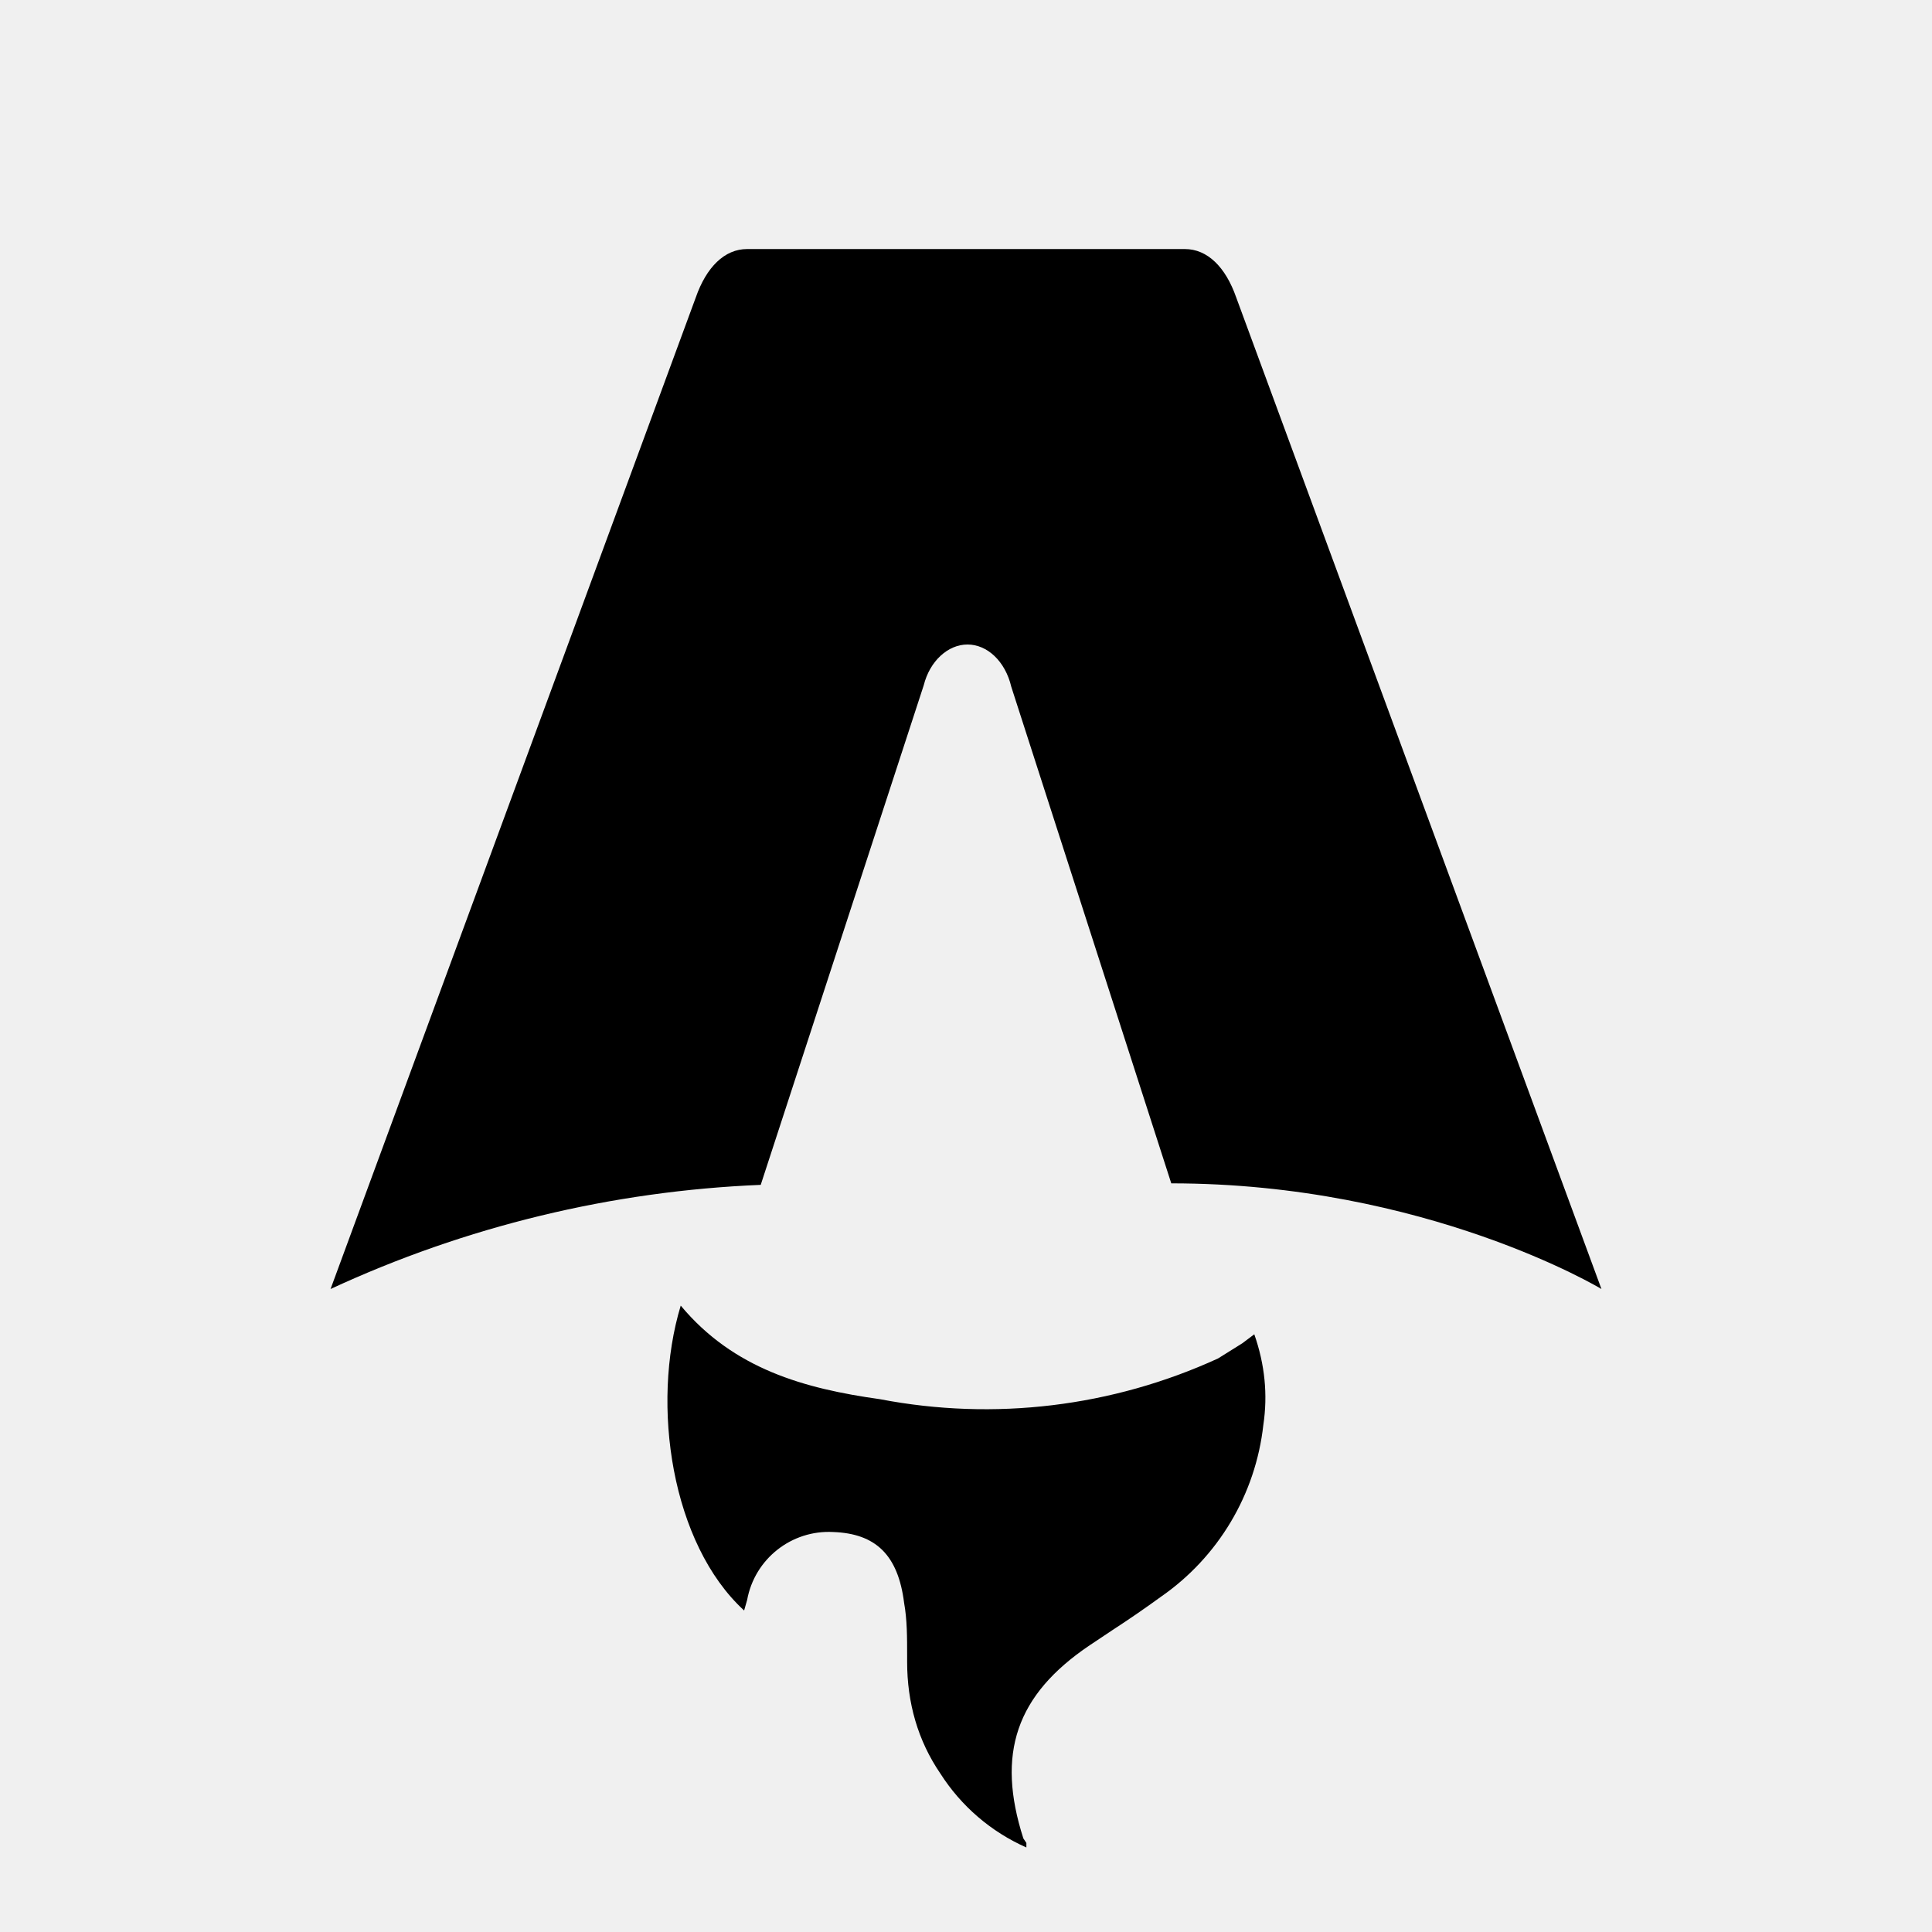
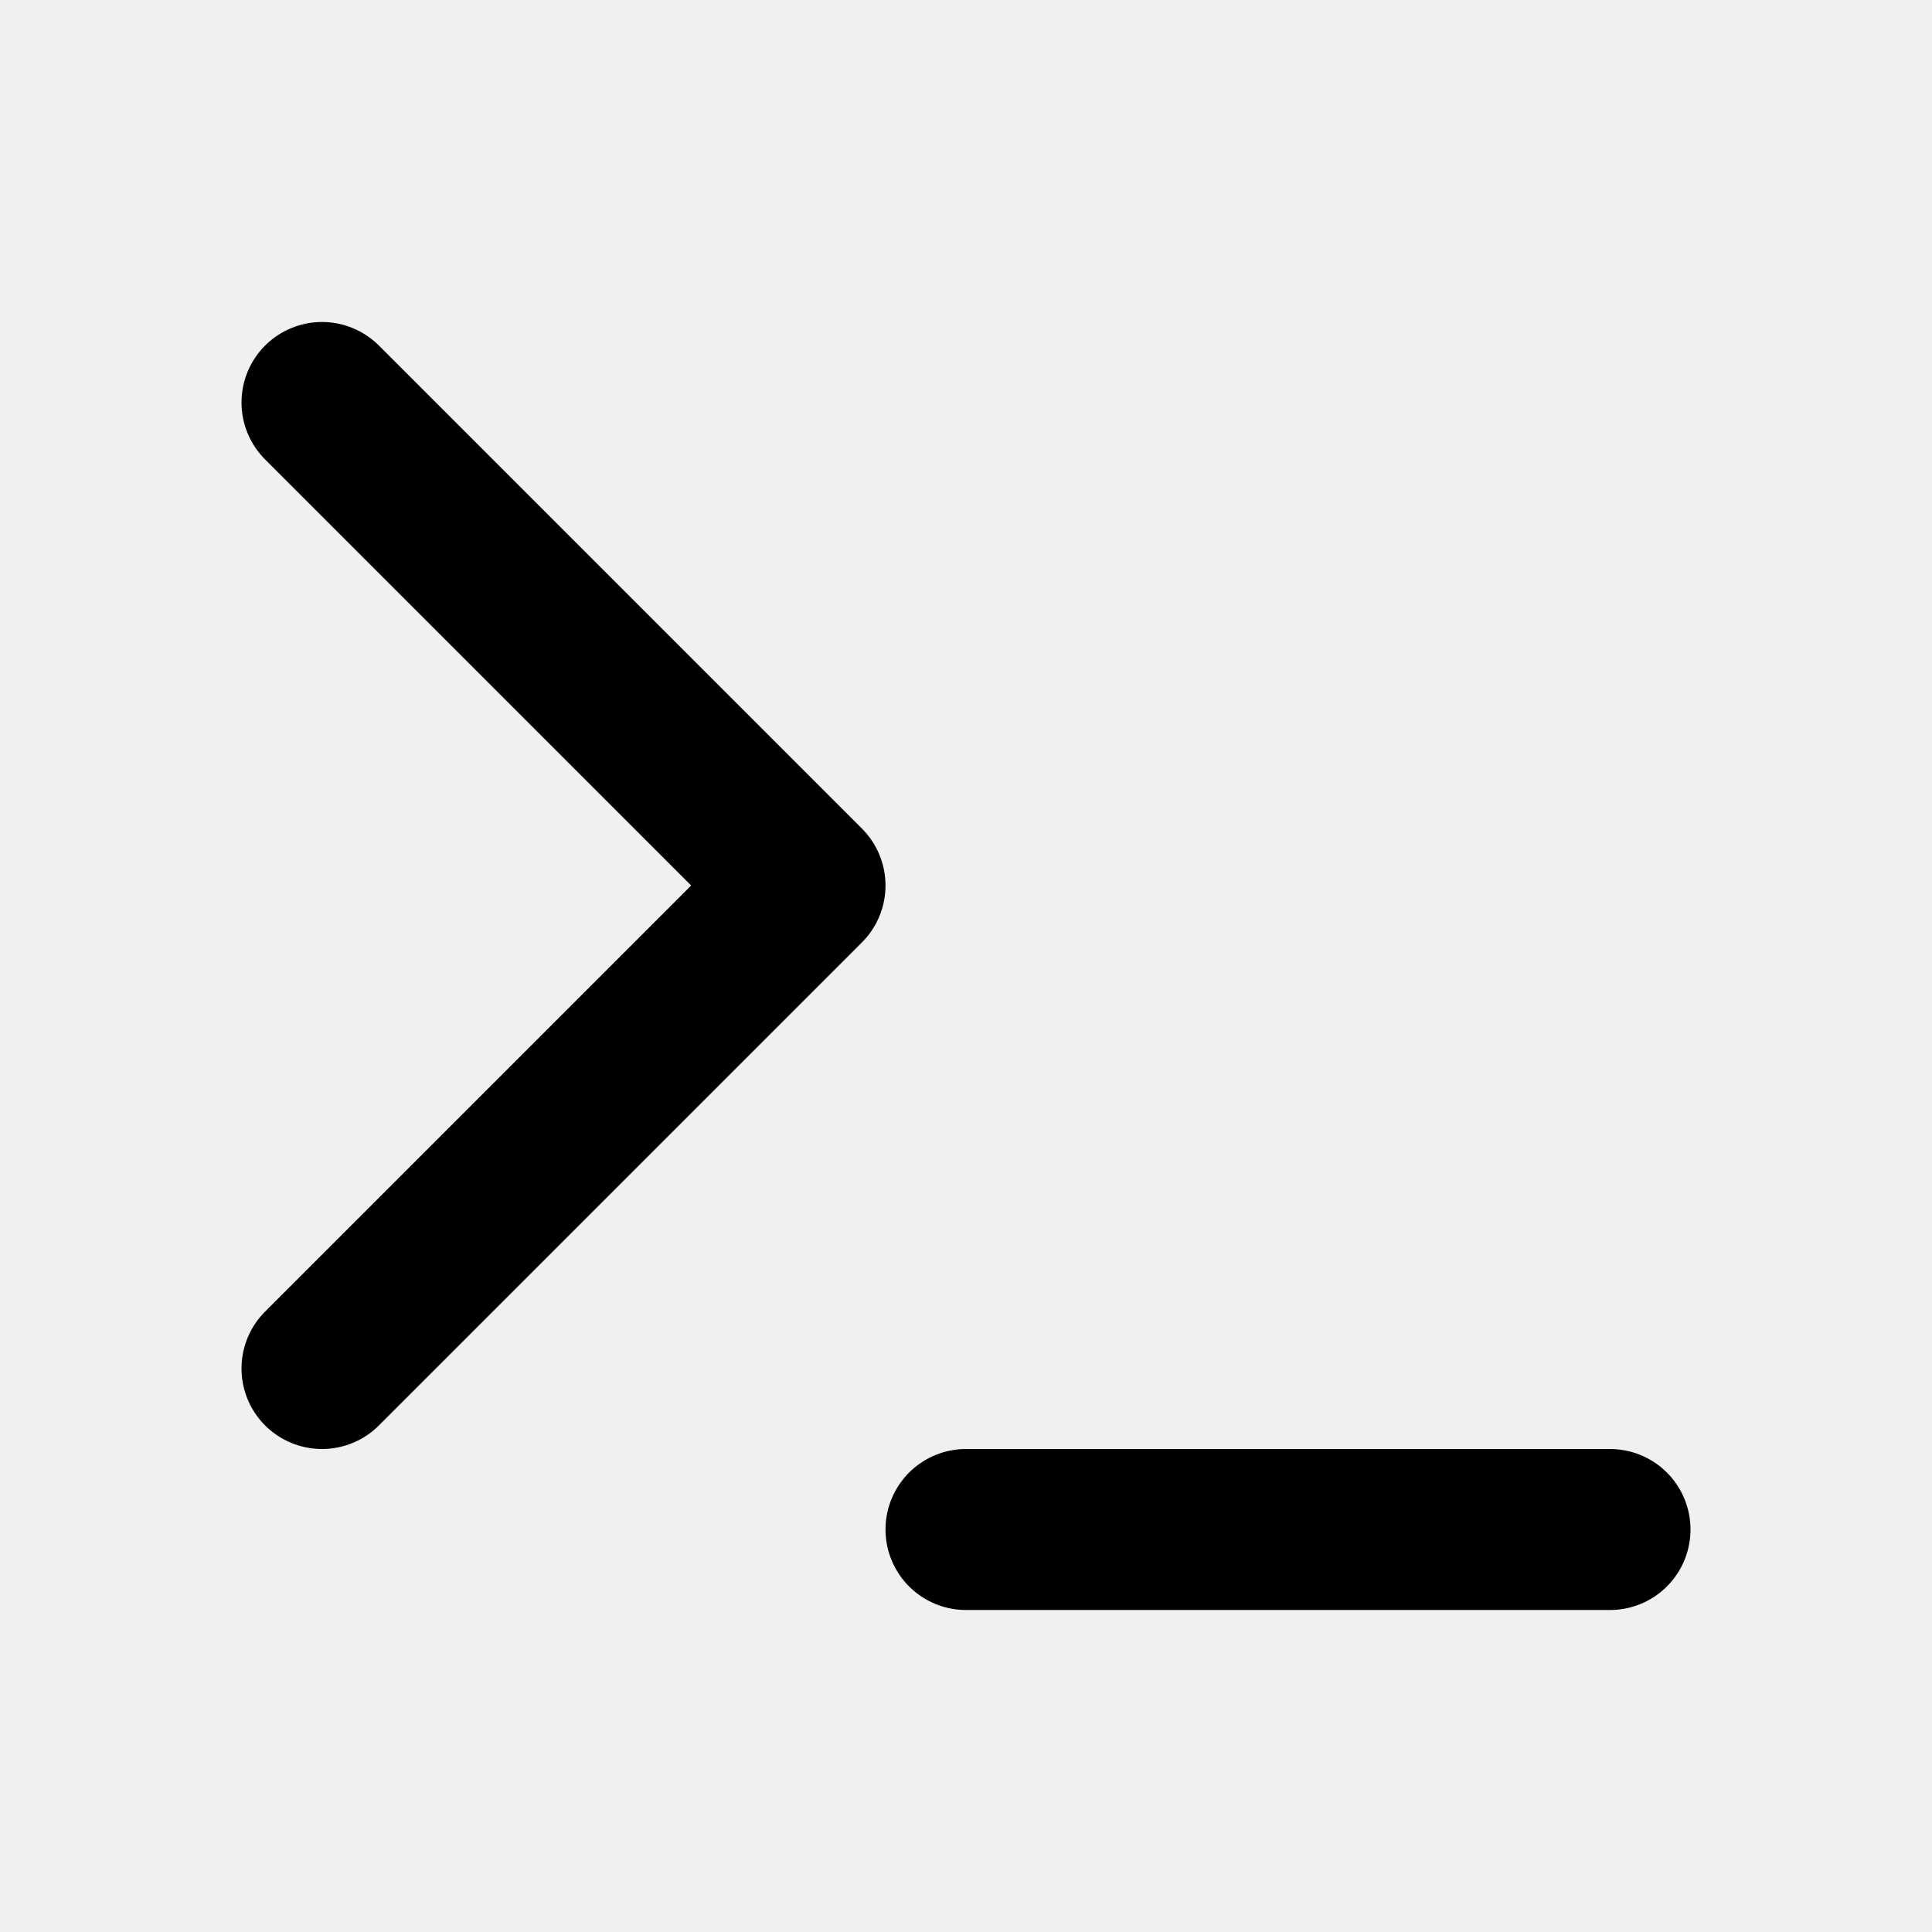
- <svg xmlns="http://www.w3.org/2000/svg" fill="none" viewBox="0 0 128 128">
-   <path d="M50.4 78.5a75.1 75.1 0 0 0-28.5 6.9l24.2-65.7c.7-2 1.9-3.2 3.4-3.2h29c1.5 0 2.7 1.2 3.4 3.2l24.2 65.7s-11.6-7-28.5-7L67 45.5c-.4-1.7-1.6-2.8-2.9-2.8-1.3 0-2.5 1.1-2.9 2.7L50.4 78.5Zm-1.1 28.2Zm-4.2-20.2c-2 6.6-.6 15.8 4.2 20.2a17.5 17.5 0 0 1 .2-.7 5.5 5.5 0 0 1 5.7-4.5c2.8.1 4.3 1.5 4.7 4.7.2 1.1.2 2.3.2 3.5v.4c0 2.7.7 5.2 2.2 7.4a13 13 0 0 0 5.7 4.9v-.3l-.2-.3c-1.8-5.6-.5-9.5 4.4-12.8l1.5-1a73 73 0 0 0 3.2-2.2 16 16 0 0 0 6.8-11.4c.3-2 .1-4-.6-6l-.8.6-1.6 1a37 37 0 0 1-22.4 2.7c-5-.7-9.7-2-13.2-6.2Z" />
+ <svg xmlns="http://www.w3.org/2000/svg" viewBox="0 0 24 24" fill="none" stroke-width="2" stroke-linecap="round" stroke-linejoin="round">
+   <polyline points="4 17 10 11 4 5" />
+   <line x1="12" y1="19" x2="20" y2="19" />
  <style>
-         path { fill: #000; }
+         polyline, line { stroke: #000; }
        @media (prefers-color-scheme: dark) {
-             path { fill: #FFF; }
+             polyline, line { stroke: #FFF; }
        }
    </style>
</svg>
